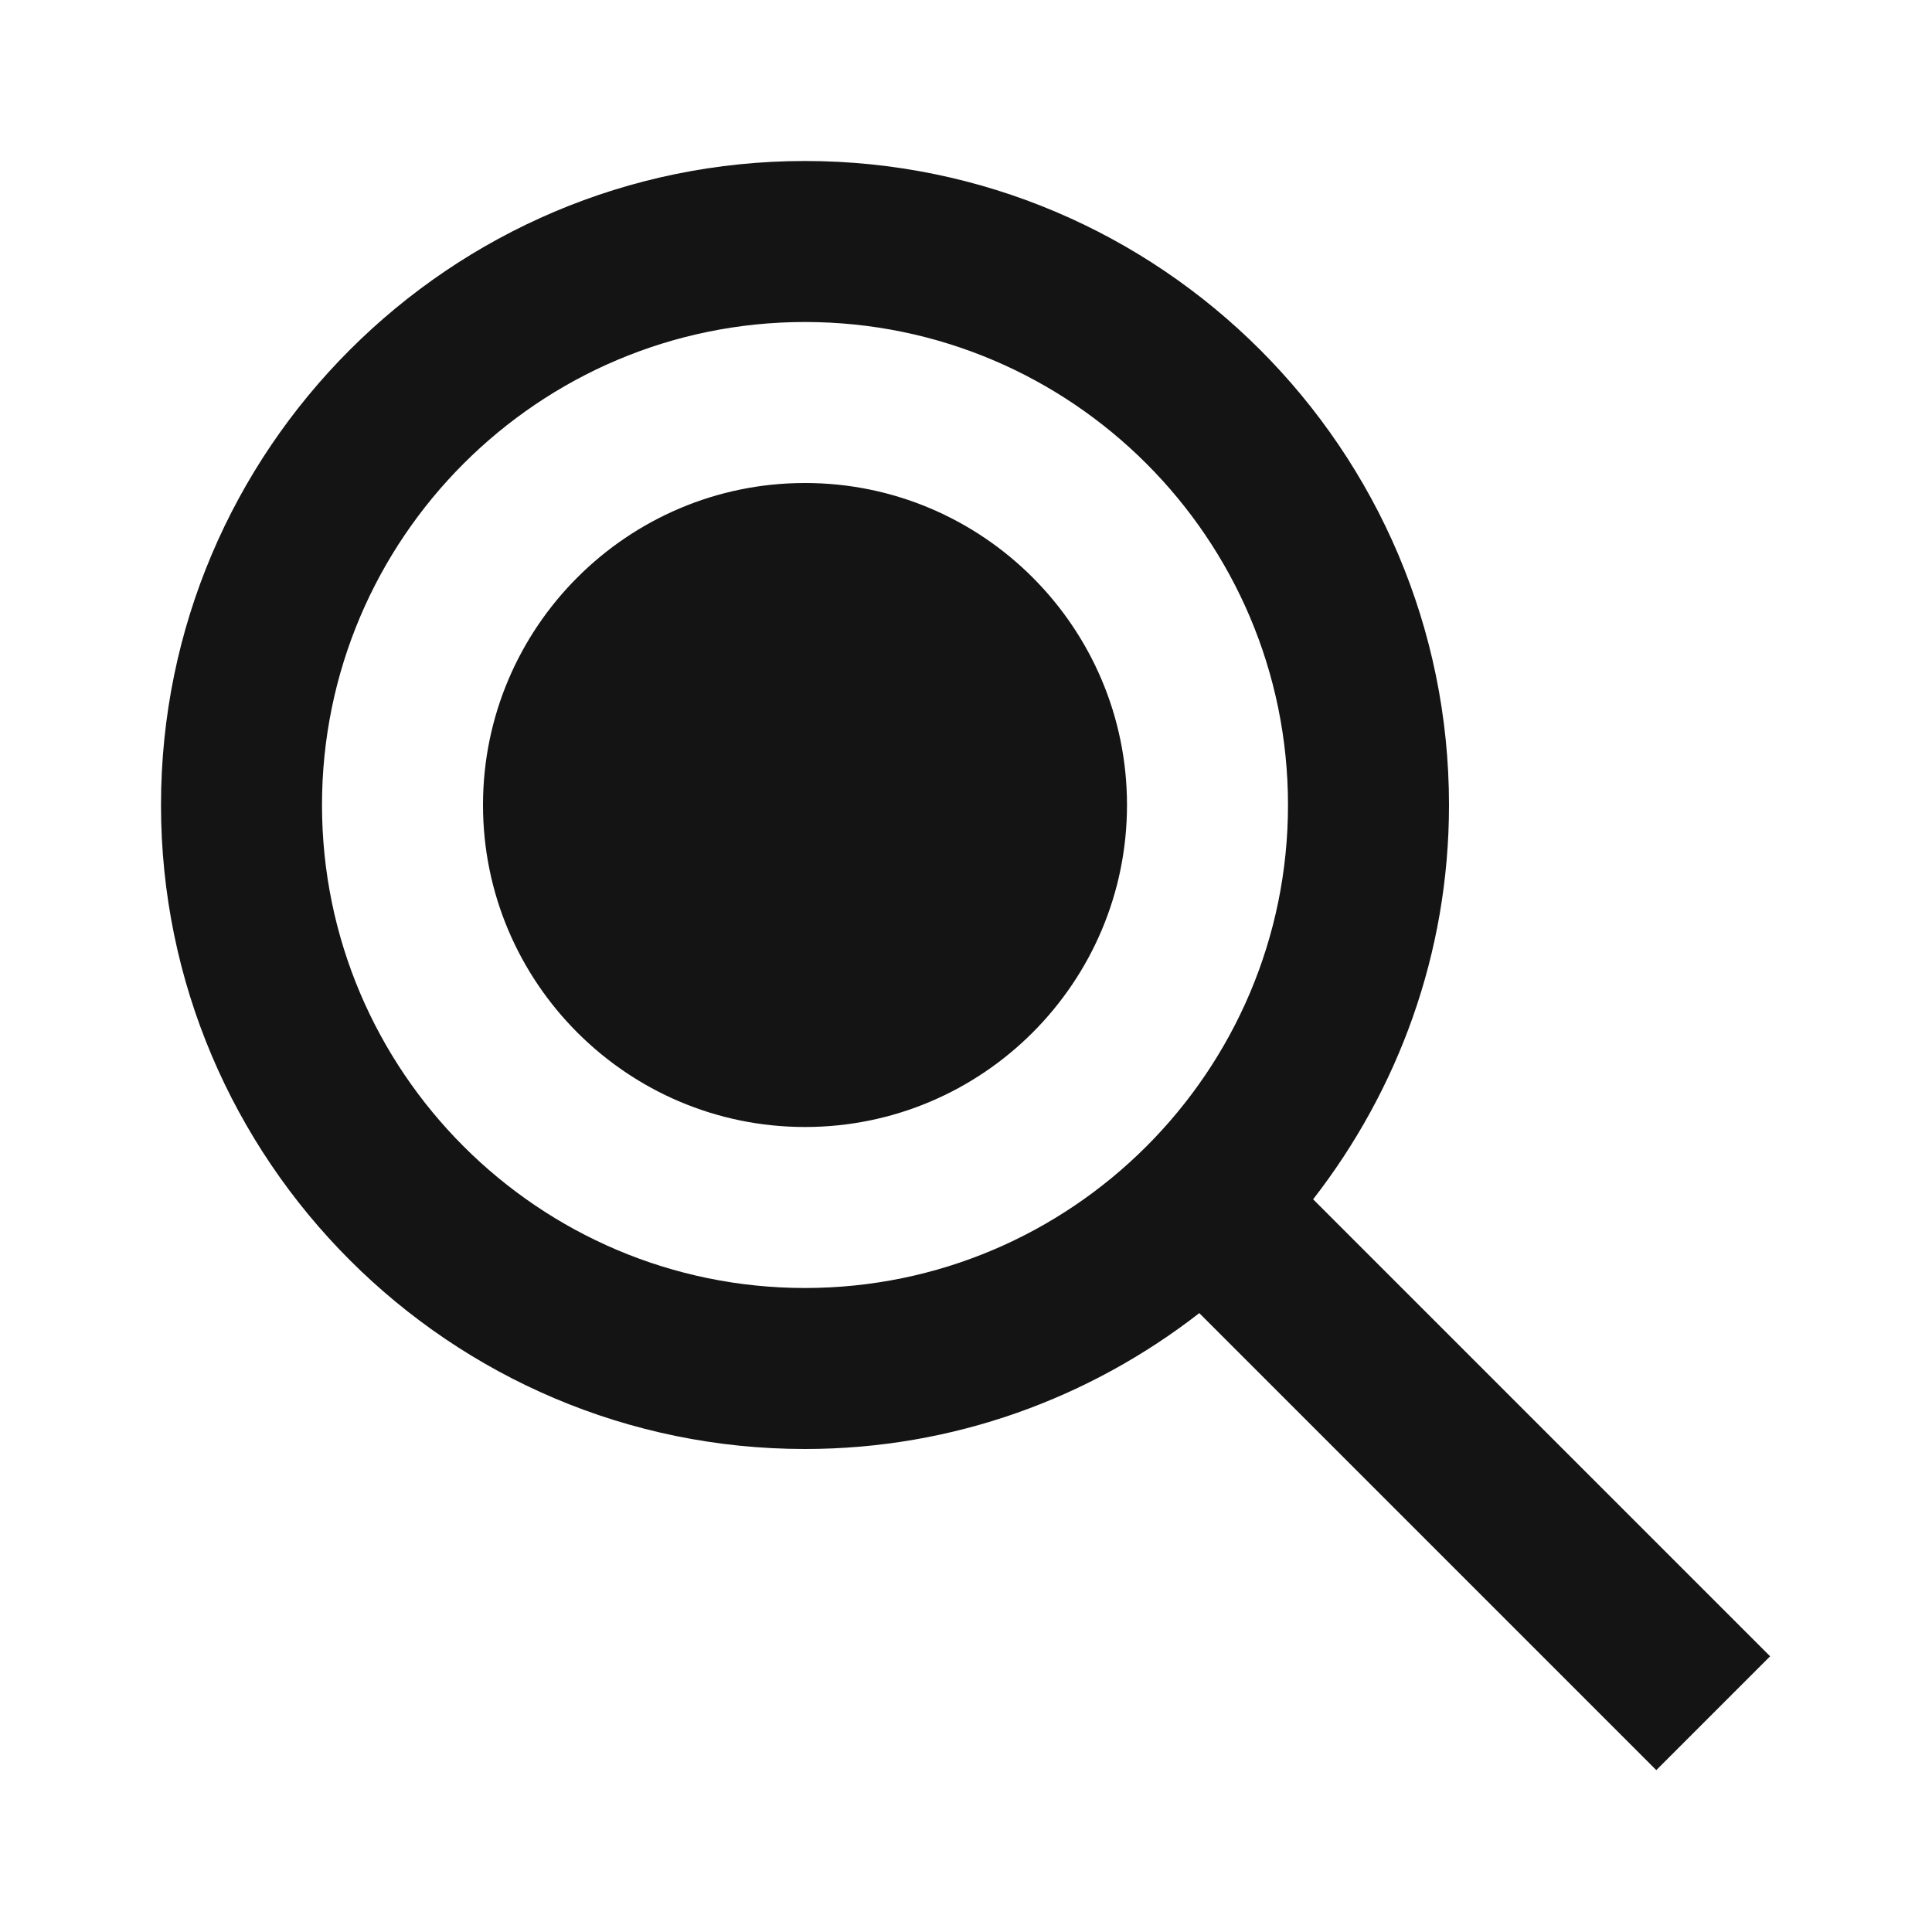
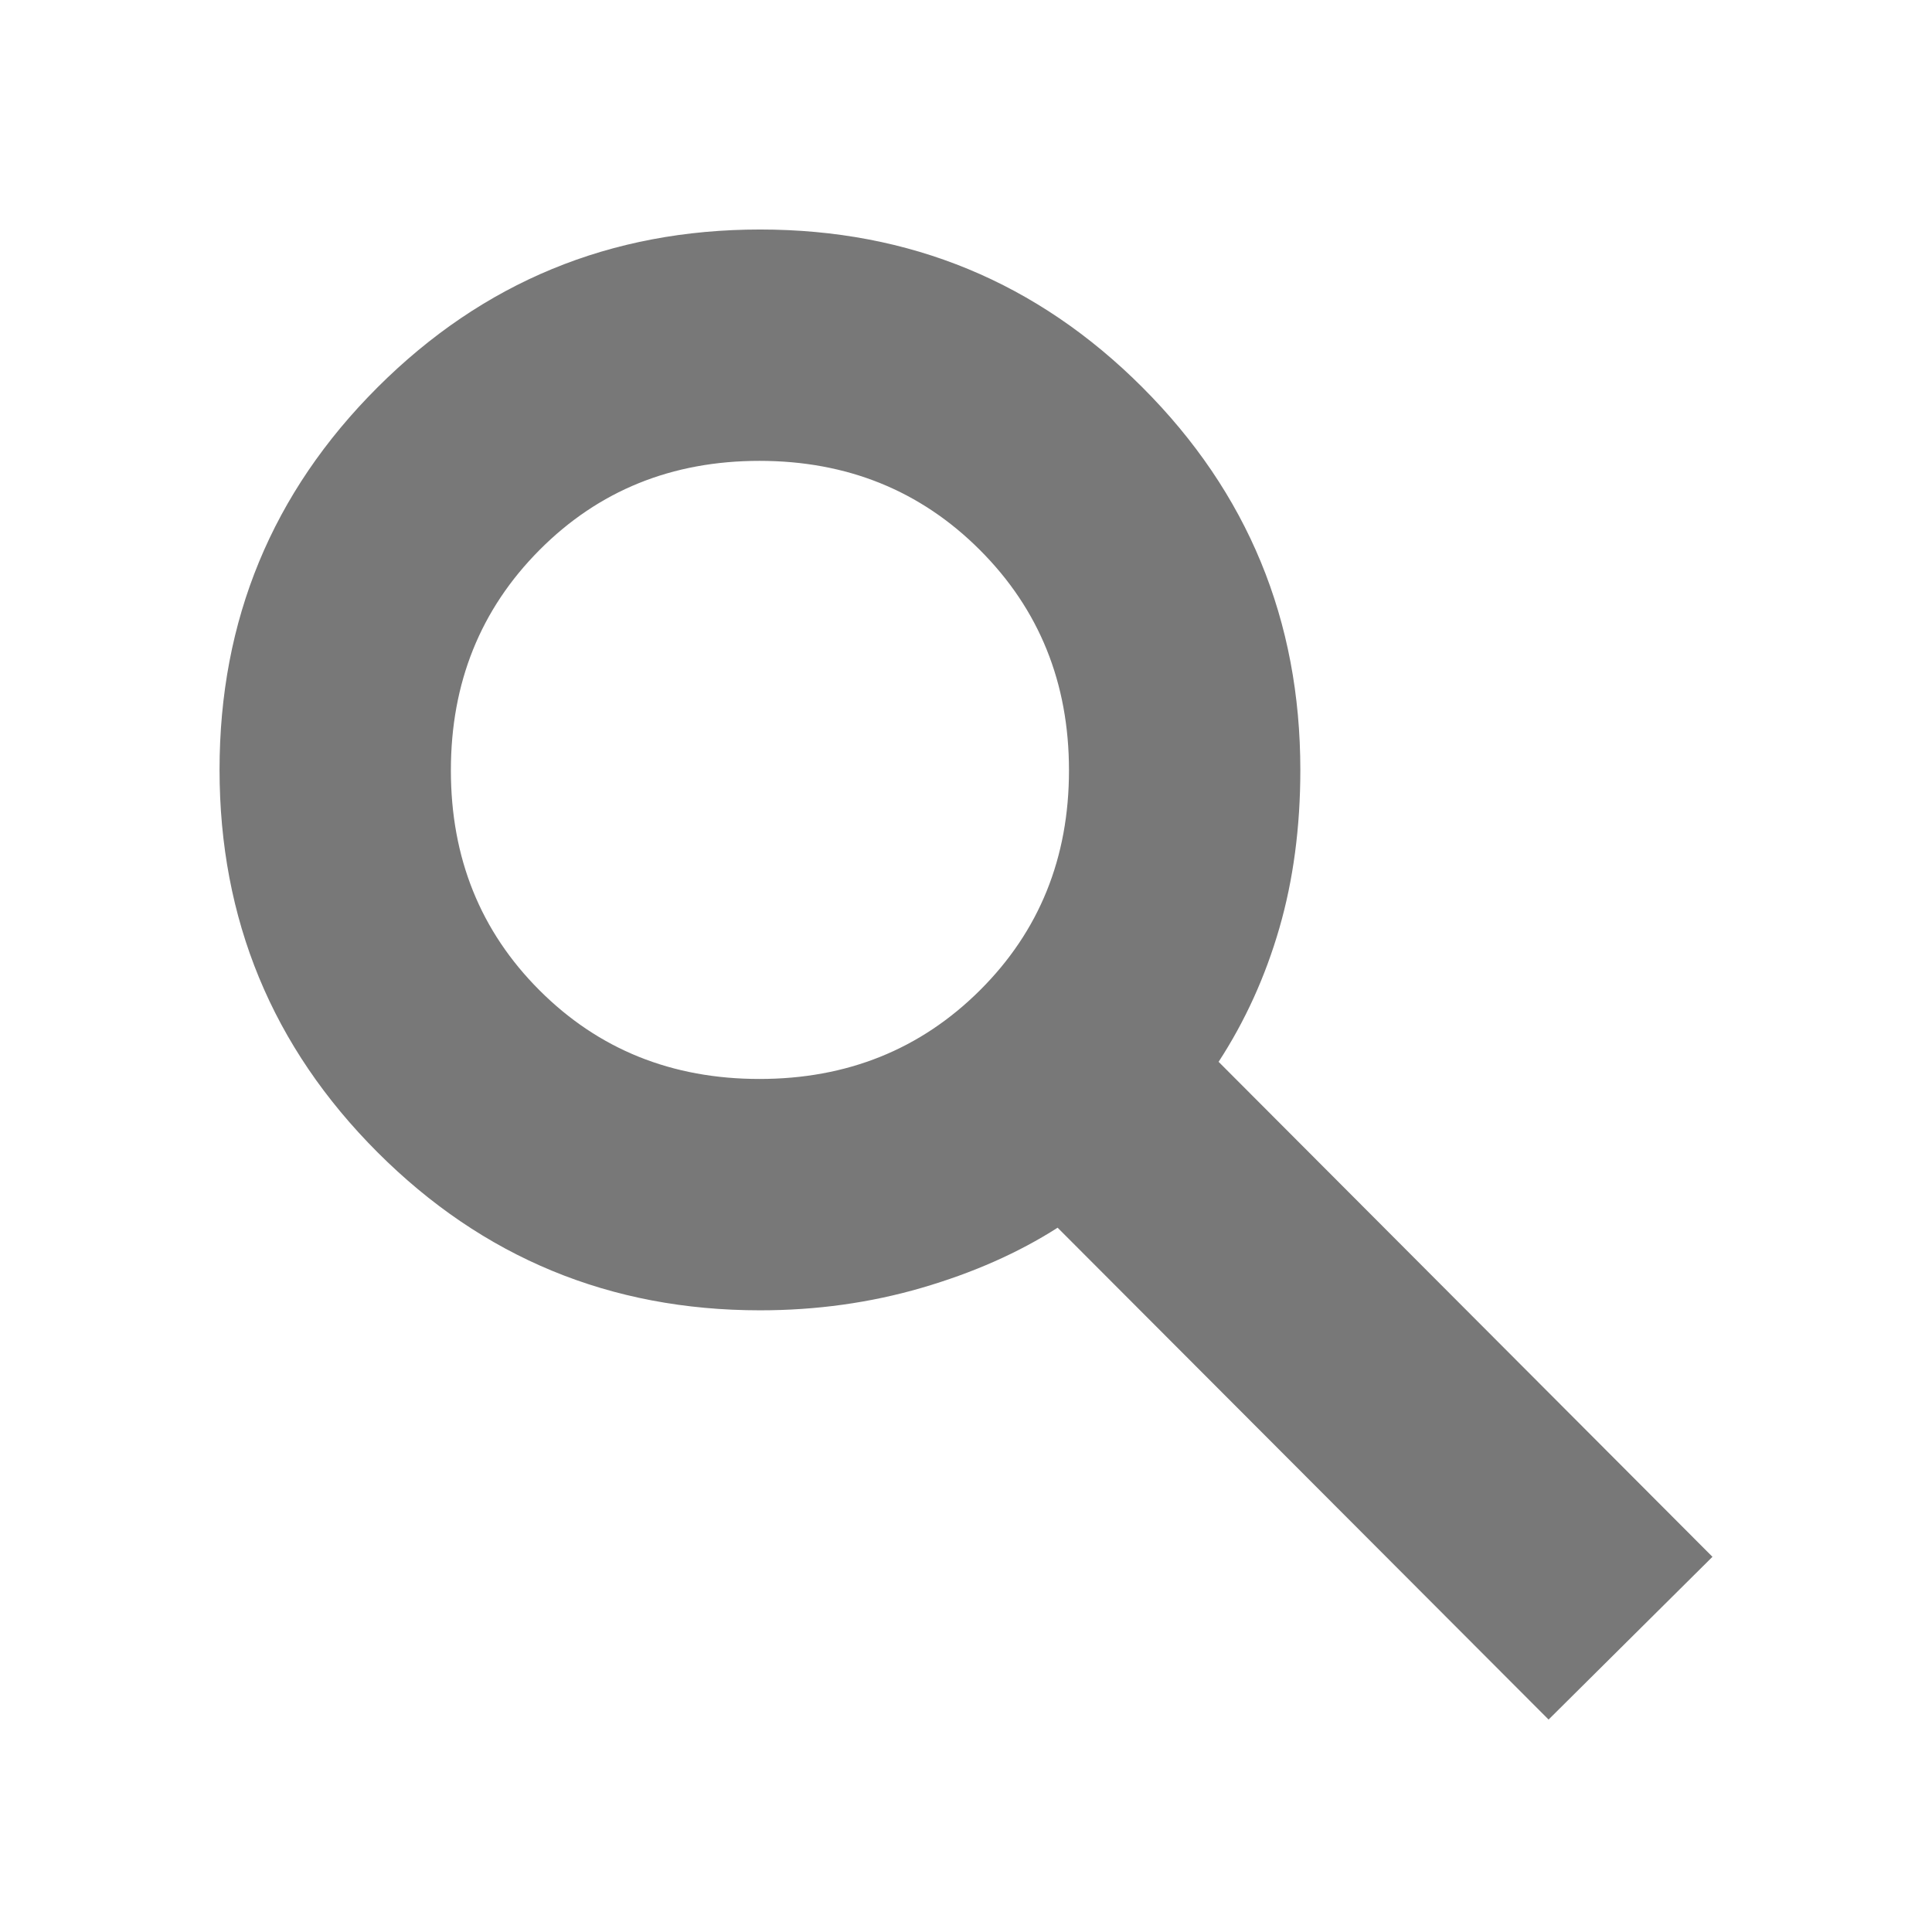
- <svg xmlns="http://www.w3.org/2000/svg" viewBox="0,0,256,256" width="24px" height="24px" fill-rule="nonzero">
-   <g fill="#141414" fill-rule="nonzero" stroke="none" stroke-width="1" stroke-linecap="butt" stroke-linejoin="miter" stroke-miterlimit="10" stroke-dasharray="" stroke-dashoffset="0" font-family="none" font-weight="none" font-size="none" text-anchor="none" style="mix-blend-mode: normal">
-     <g transform="scale(10.66667,10.66667)">
-       <path d="M21.989,20.575l-5.677,-5.677c1.054,-1.356 1.688,-3.052 1.688,-4.898c0,-4.411 -3.589,-8 -8,-8c-4.411,0 -8,3.589 -8,8c0,4.411 3.589,8 8,8c1.846,0 3.542,-0.634 4.898,-1.688l5.677,5.677zM4,10c0,-3.309 2.691,-6 6,-6c3.309,0 6,2.691 6,6c0,3.309 -2.691,6 -6,6c-3.309,0 -6,-2.691 -6,-6zM6,10c0,-2.206 1.794,-4 4,-4c2.206,0 4,1.794 4,4c0,2.206 -1.794,4 -4,4c-2.206,0 -4,-1.794 -4,-4z" />
-     </g>
-   </g>
+ <svg xmlns="http://www.w3.org/2000/svg" height="20px" viewBox="0 -960 960 960" width="20px" fill="rgb(120, 120, 120)">
+   <path d="m769.48-105.56-243.95-244.4q-29.31 18.74-67.63 29.9-38.31 11.15-80.26 11.15-111.56 0-190.06-78.53-78.49-78.53-78.49-190.11 0-111.58 78.52-189.99 78.53-78.42 190.11-78.42 111.58 0 190 78.5 78.41 78.49 78.41 190.06 0 42.51-10.43 78.61-10.44 36.09-30.18 66.4l245.39 245.96-81.43 80.87Zm-392.1-318.31q65.24 0 109.52-44.04 44.27-44.05 44.27-109.29 0-65.25-44.27-109.52Q442.62-731 377.38-731q-65.25 0-109.29 44.28-44.05 44.27-44.05 109.52 0 65.24 44.05 109.29 44.04 44.04 109.29 44.04Z" />
</svg>
